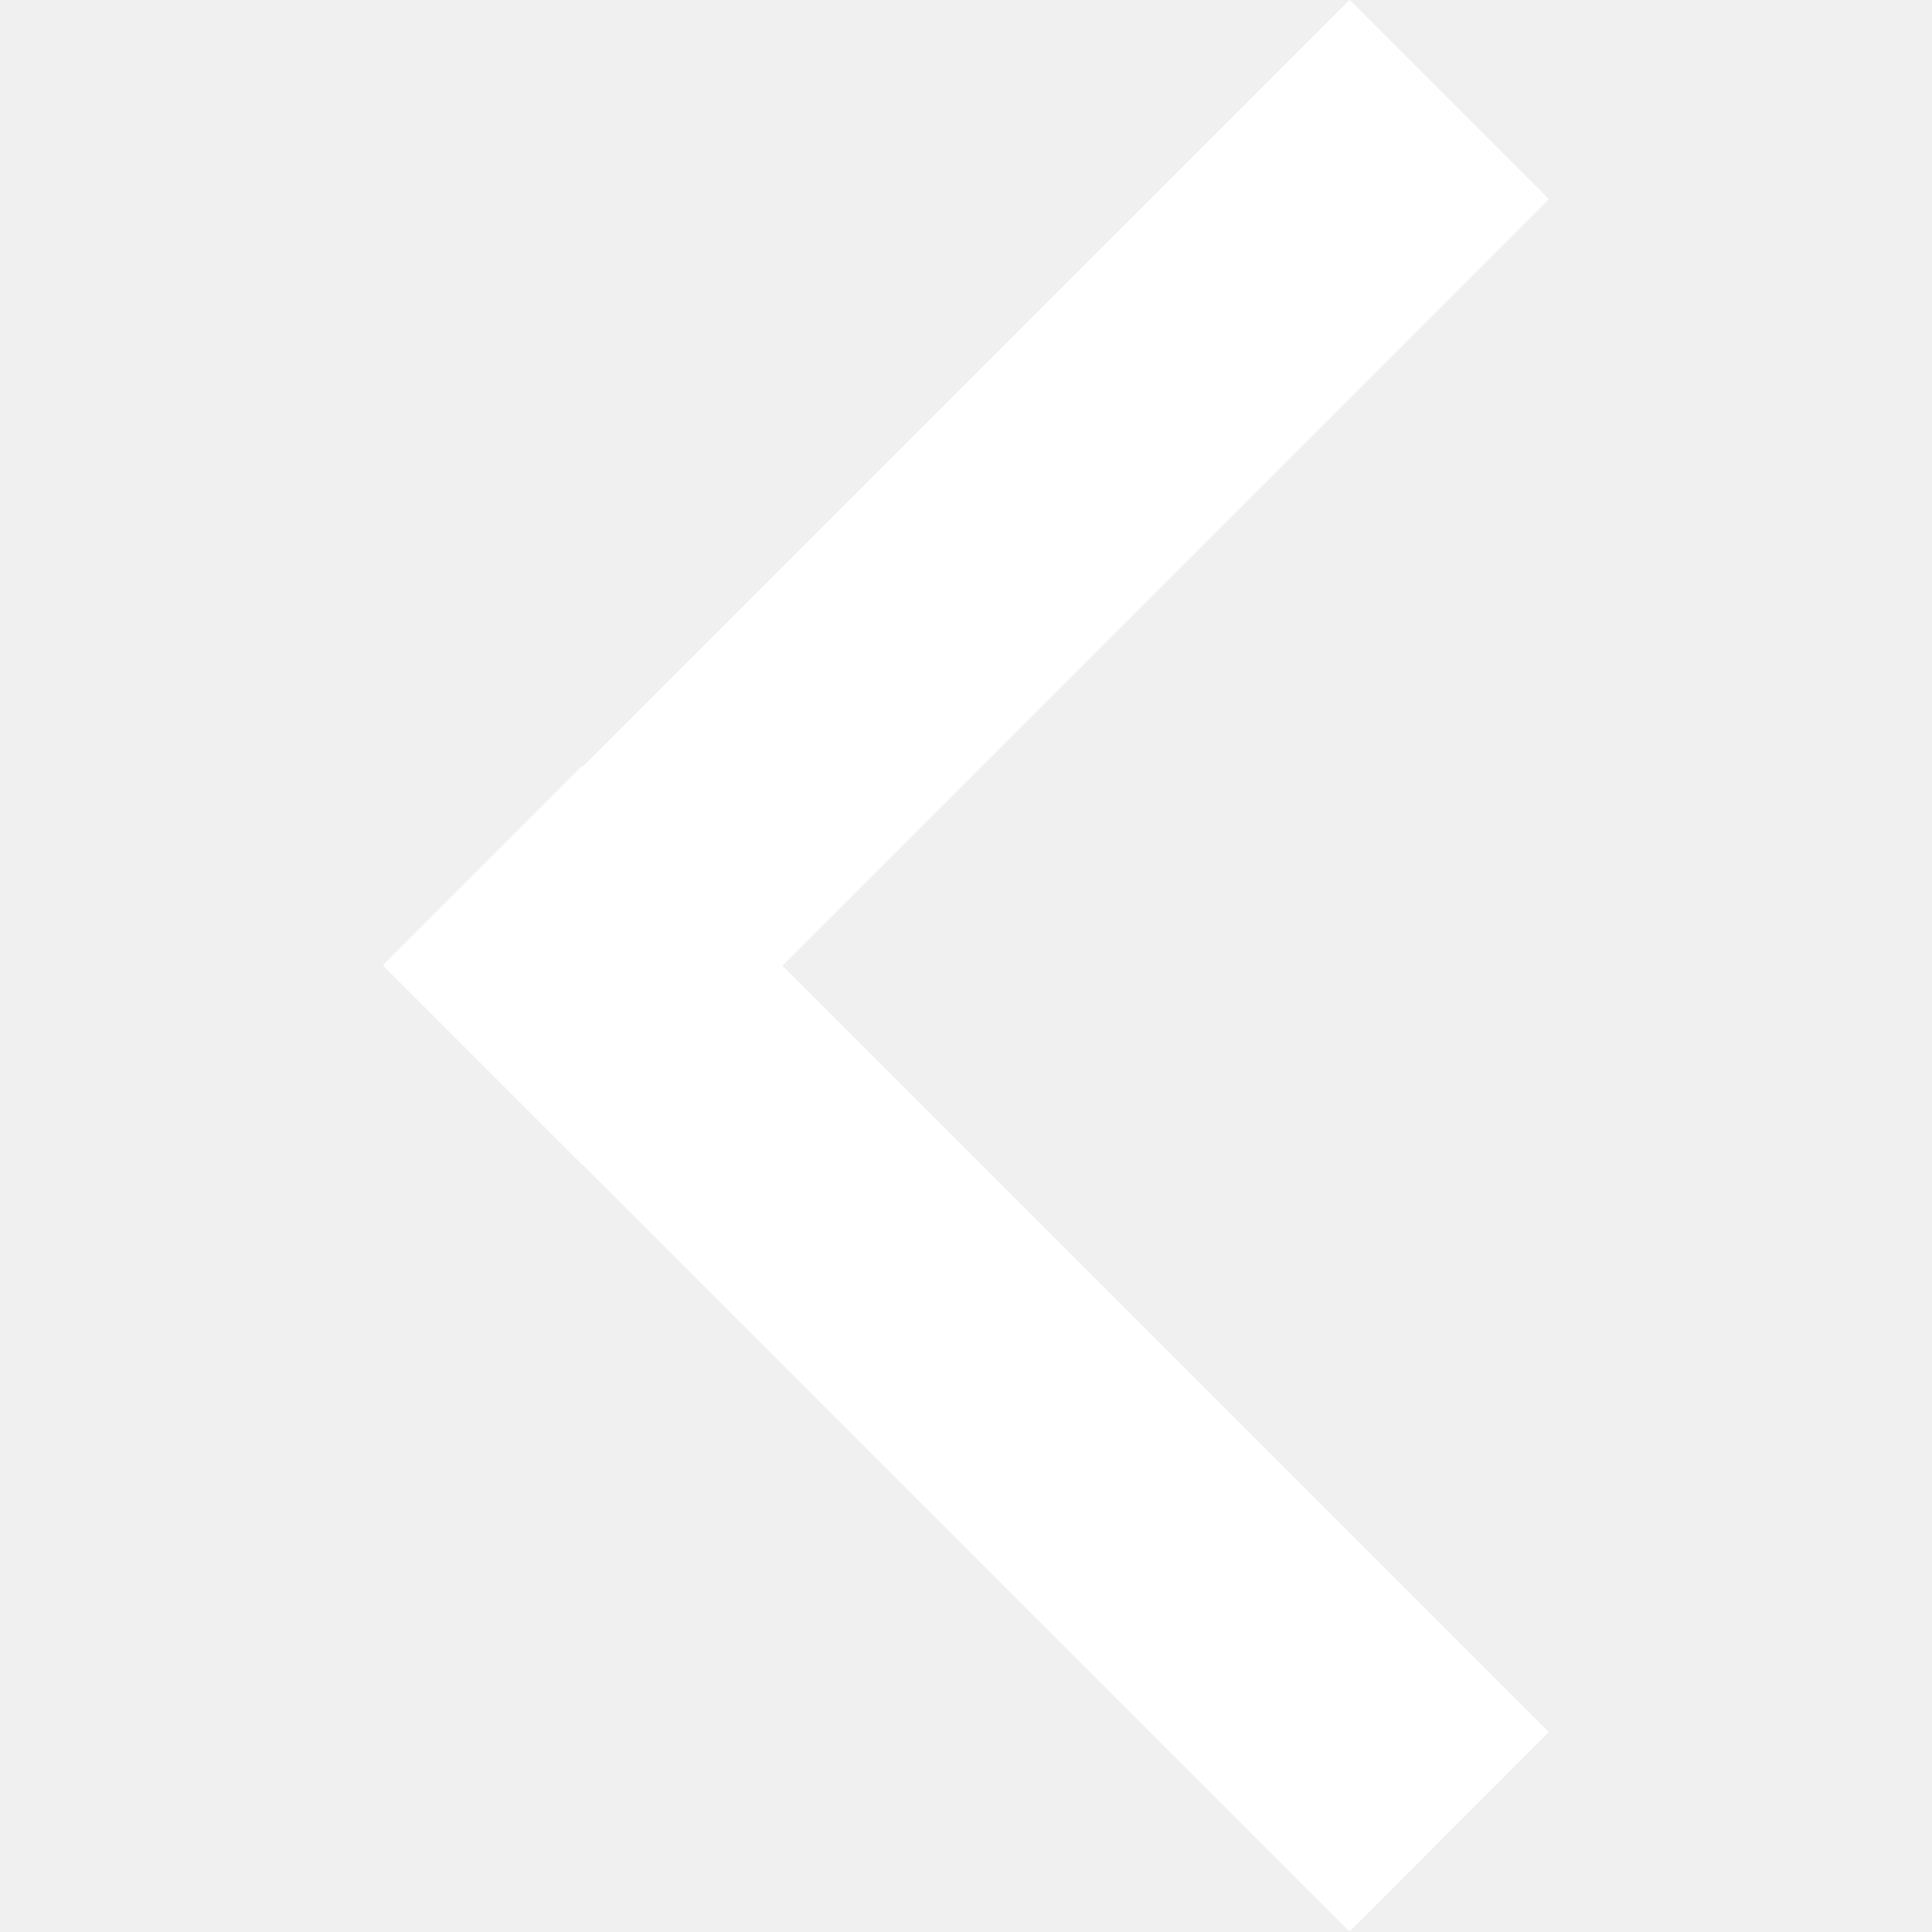
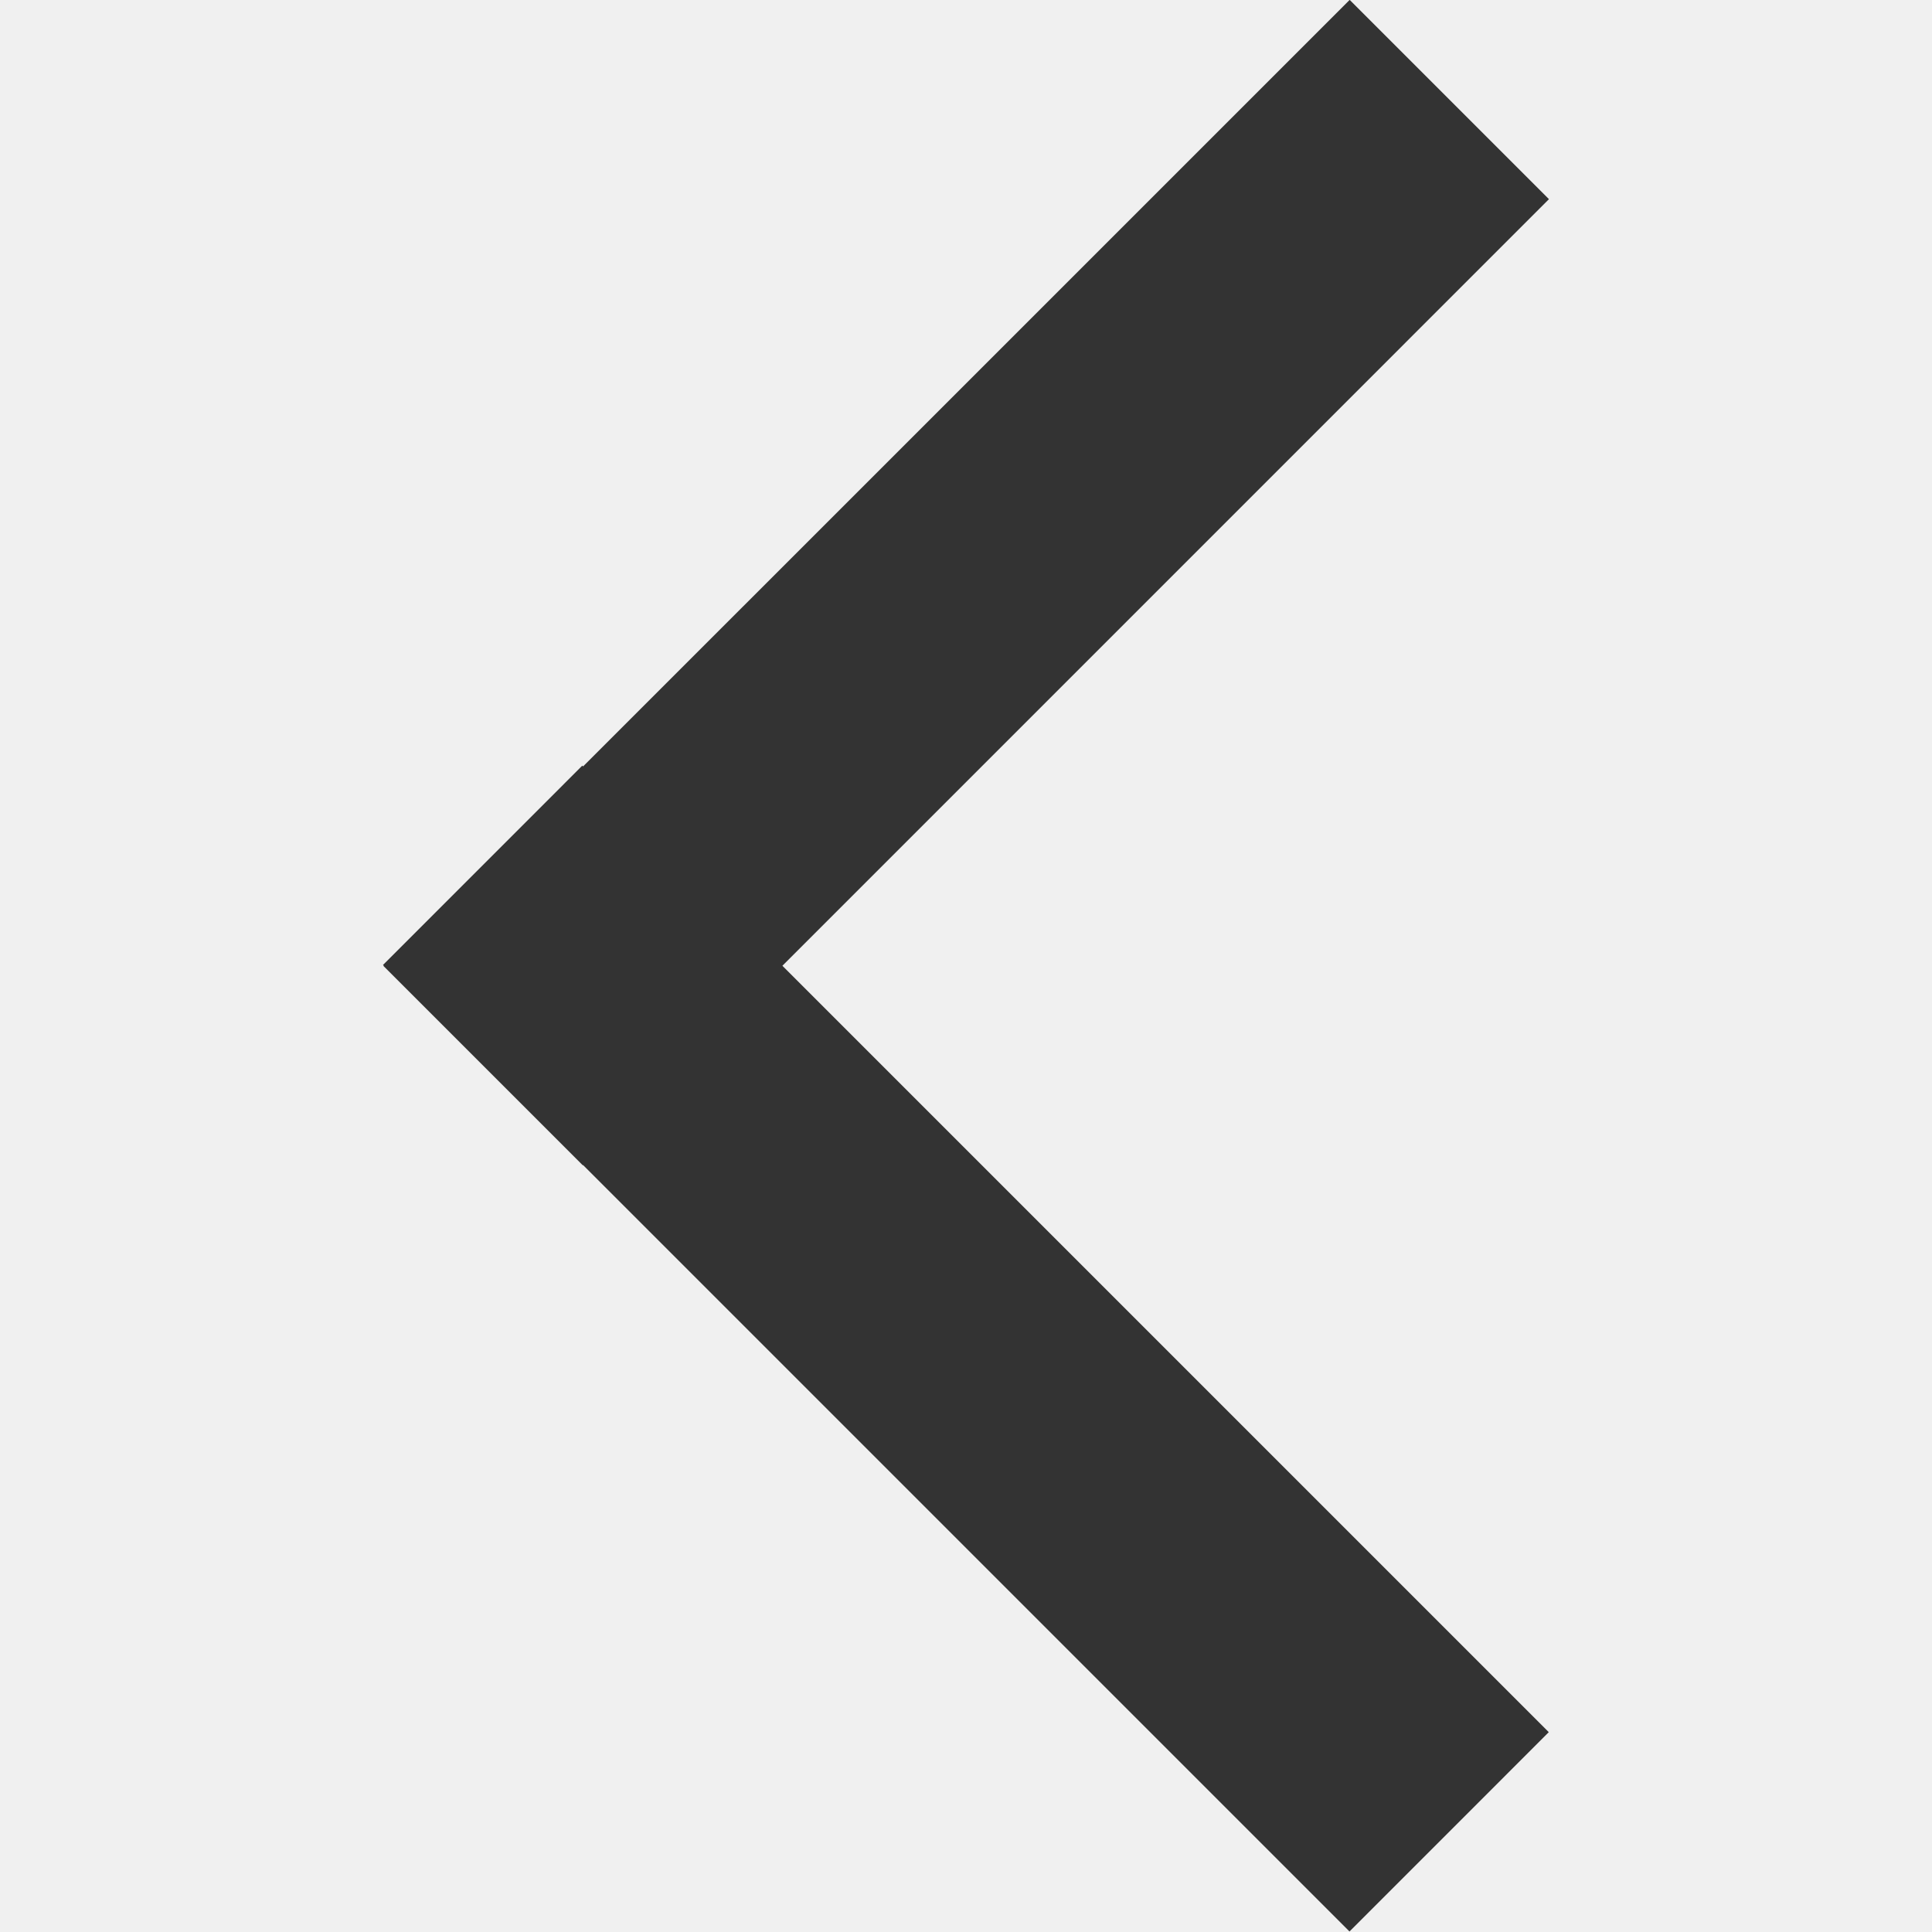
<svg xmlns="http://www.w3.org/2000/svg" t="1721199812873" class="icon" viewBox="0 0 1024 1024" version="1.1" p-id="4897" width="200" height="200">
-   <path d="M820.976 105.561L414.688 511.88l406.198 406.198-105.622 105.652L309.037 617.501l-0.12 0.151-105.652-105.652 0.151-0.12-0.422-0.422 105.622-105.652 0.422 0.422L715.355-0.06l105.622 105.622z" fill="#FFFFFF" p-id="4898" />
+   <path d="M820.976 105.561L414.688 511.88l406.198 406.198-105.622 105.652L309.037 617.501l-0.12 0.151-105.652-105.652 0.151-0.12-0.422-0.422 105.622-105.652 0.422 0.422L715.355-0.06l105.622 105.622z" fill="#333" p-id="4898" />
</svg>
